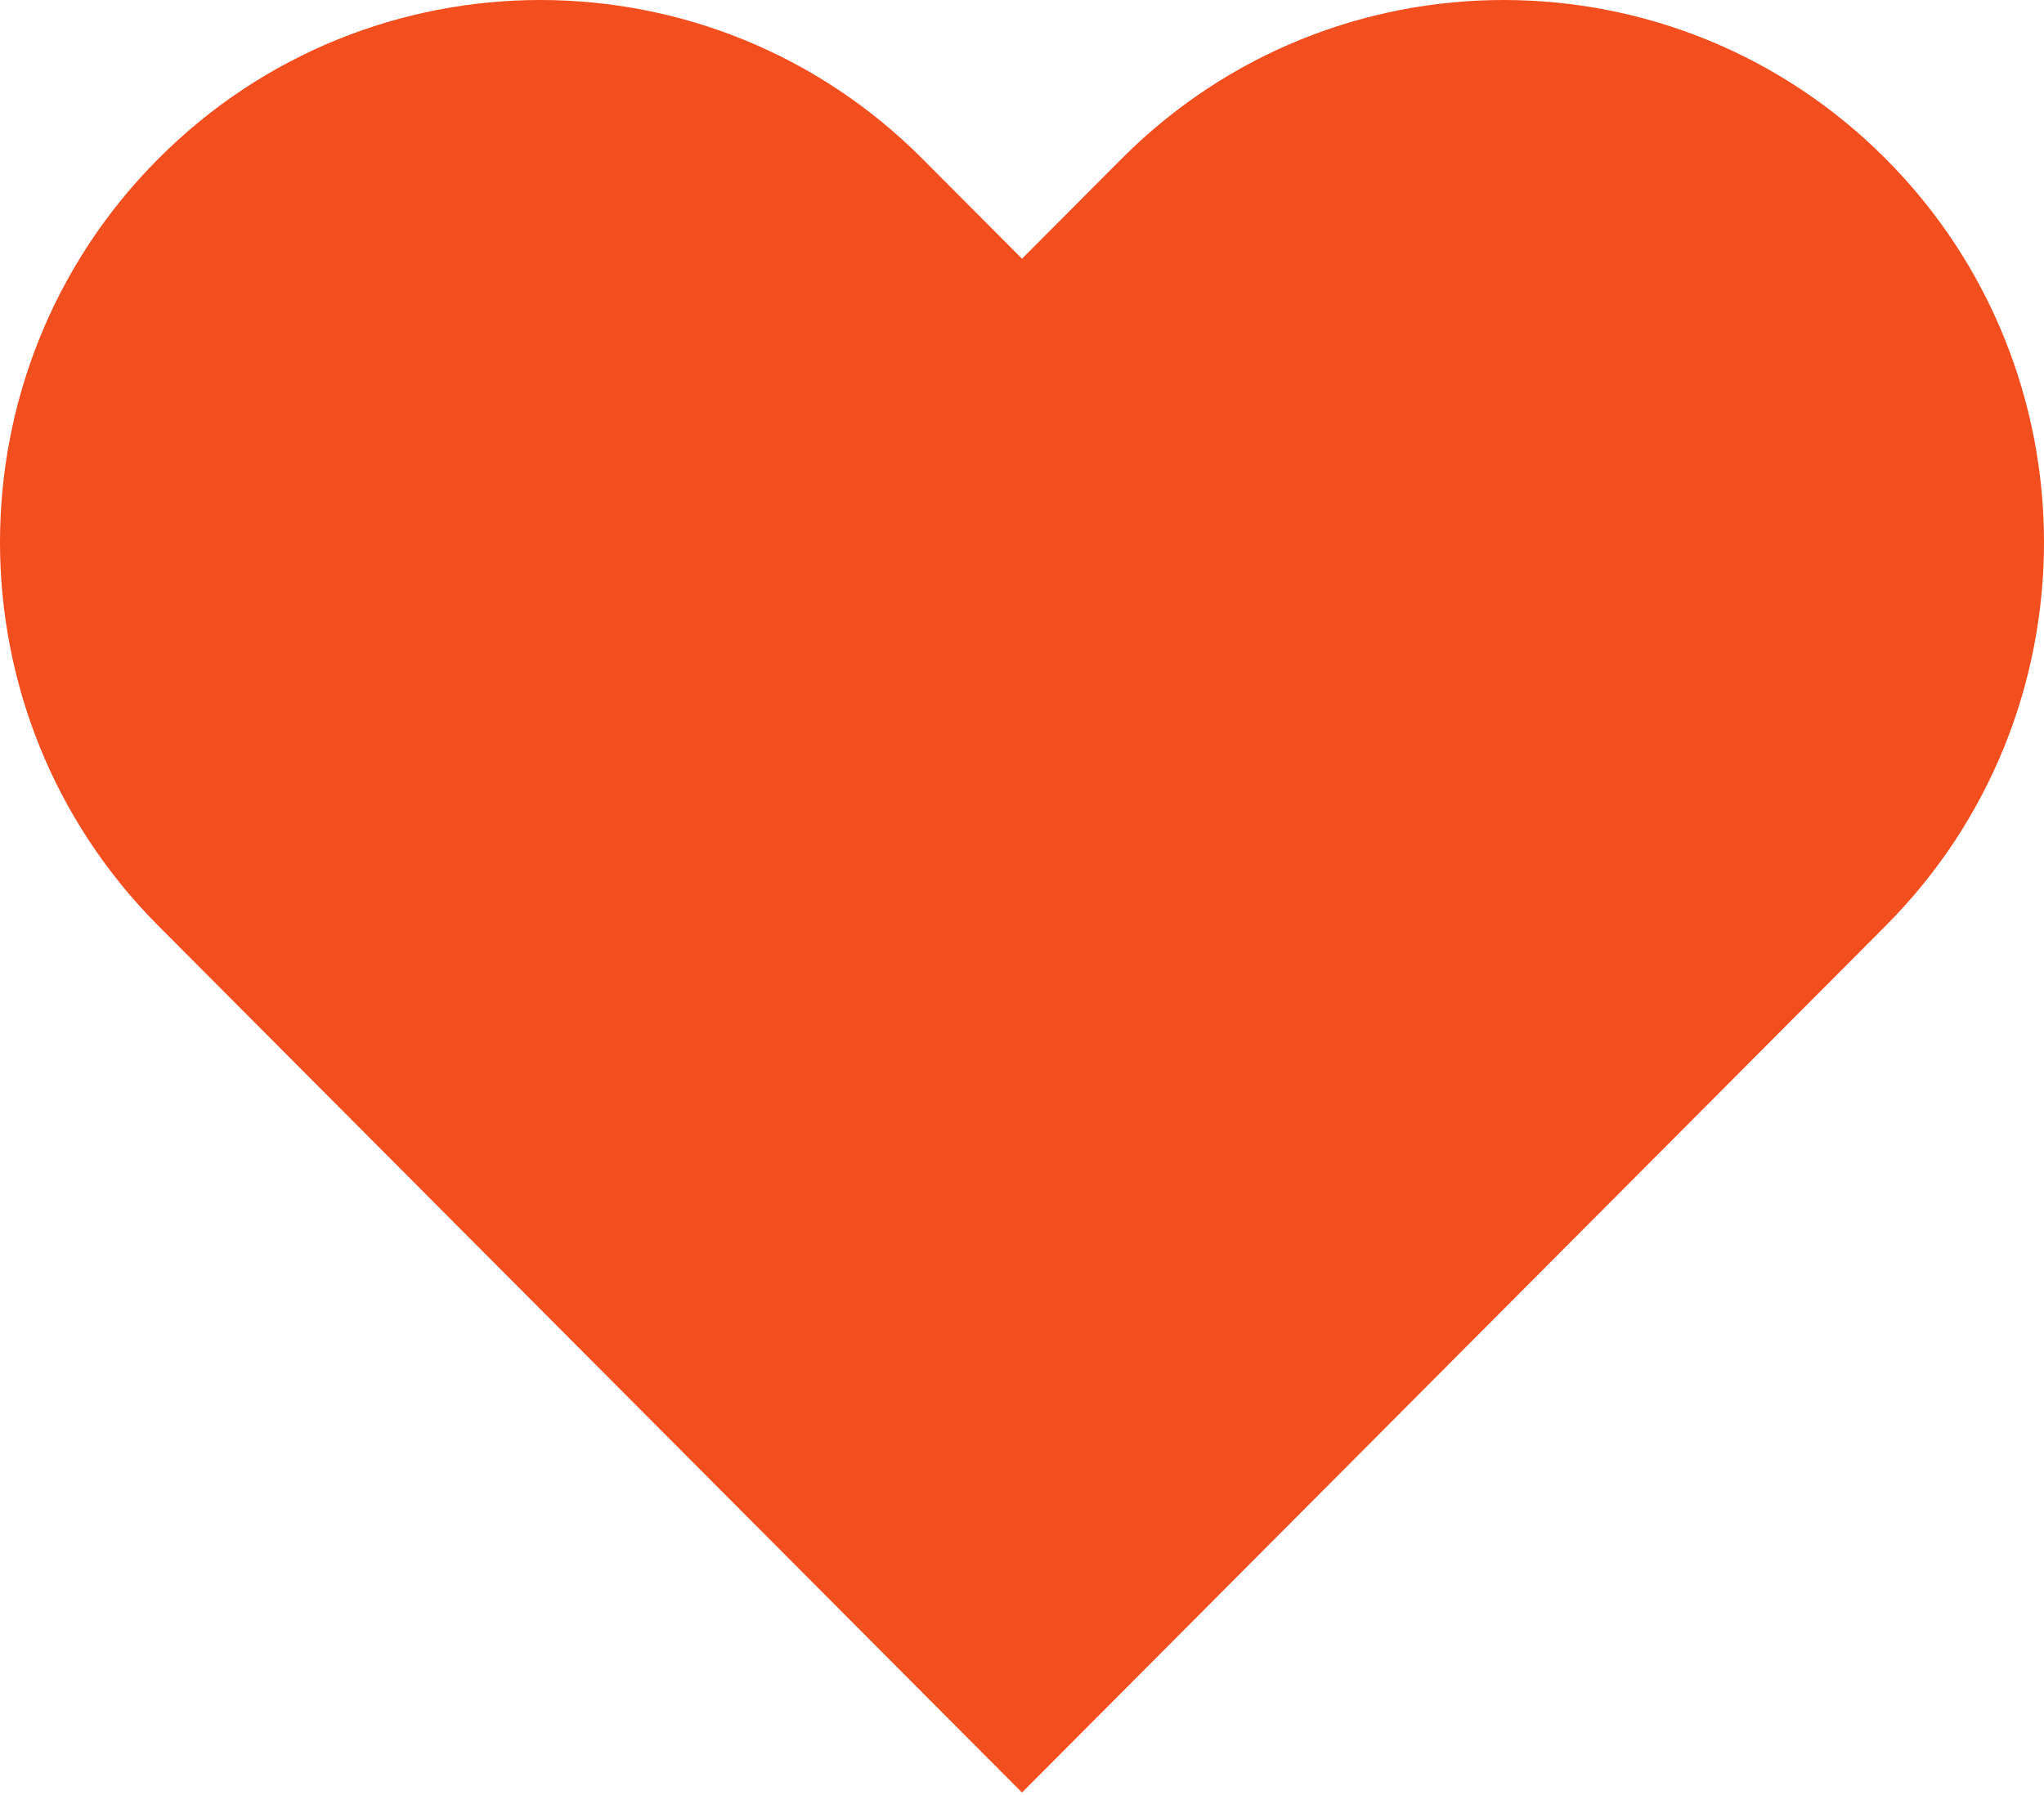
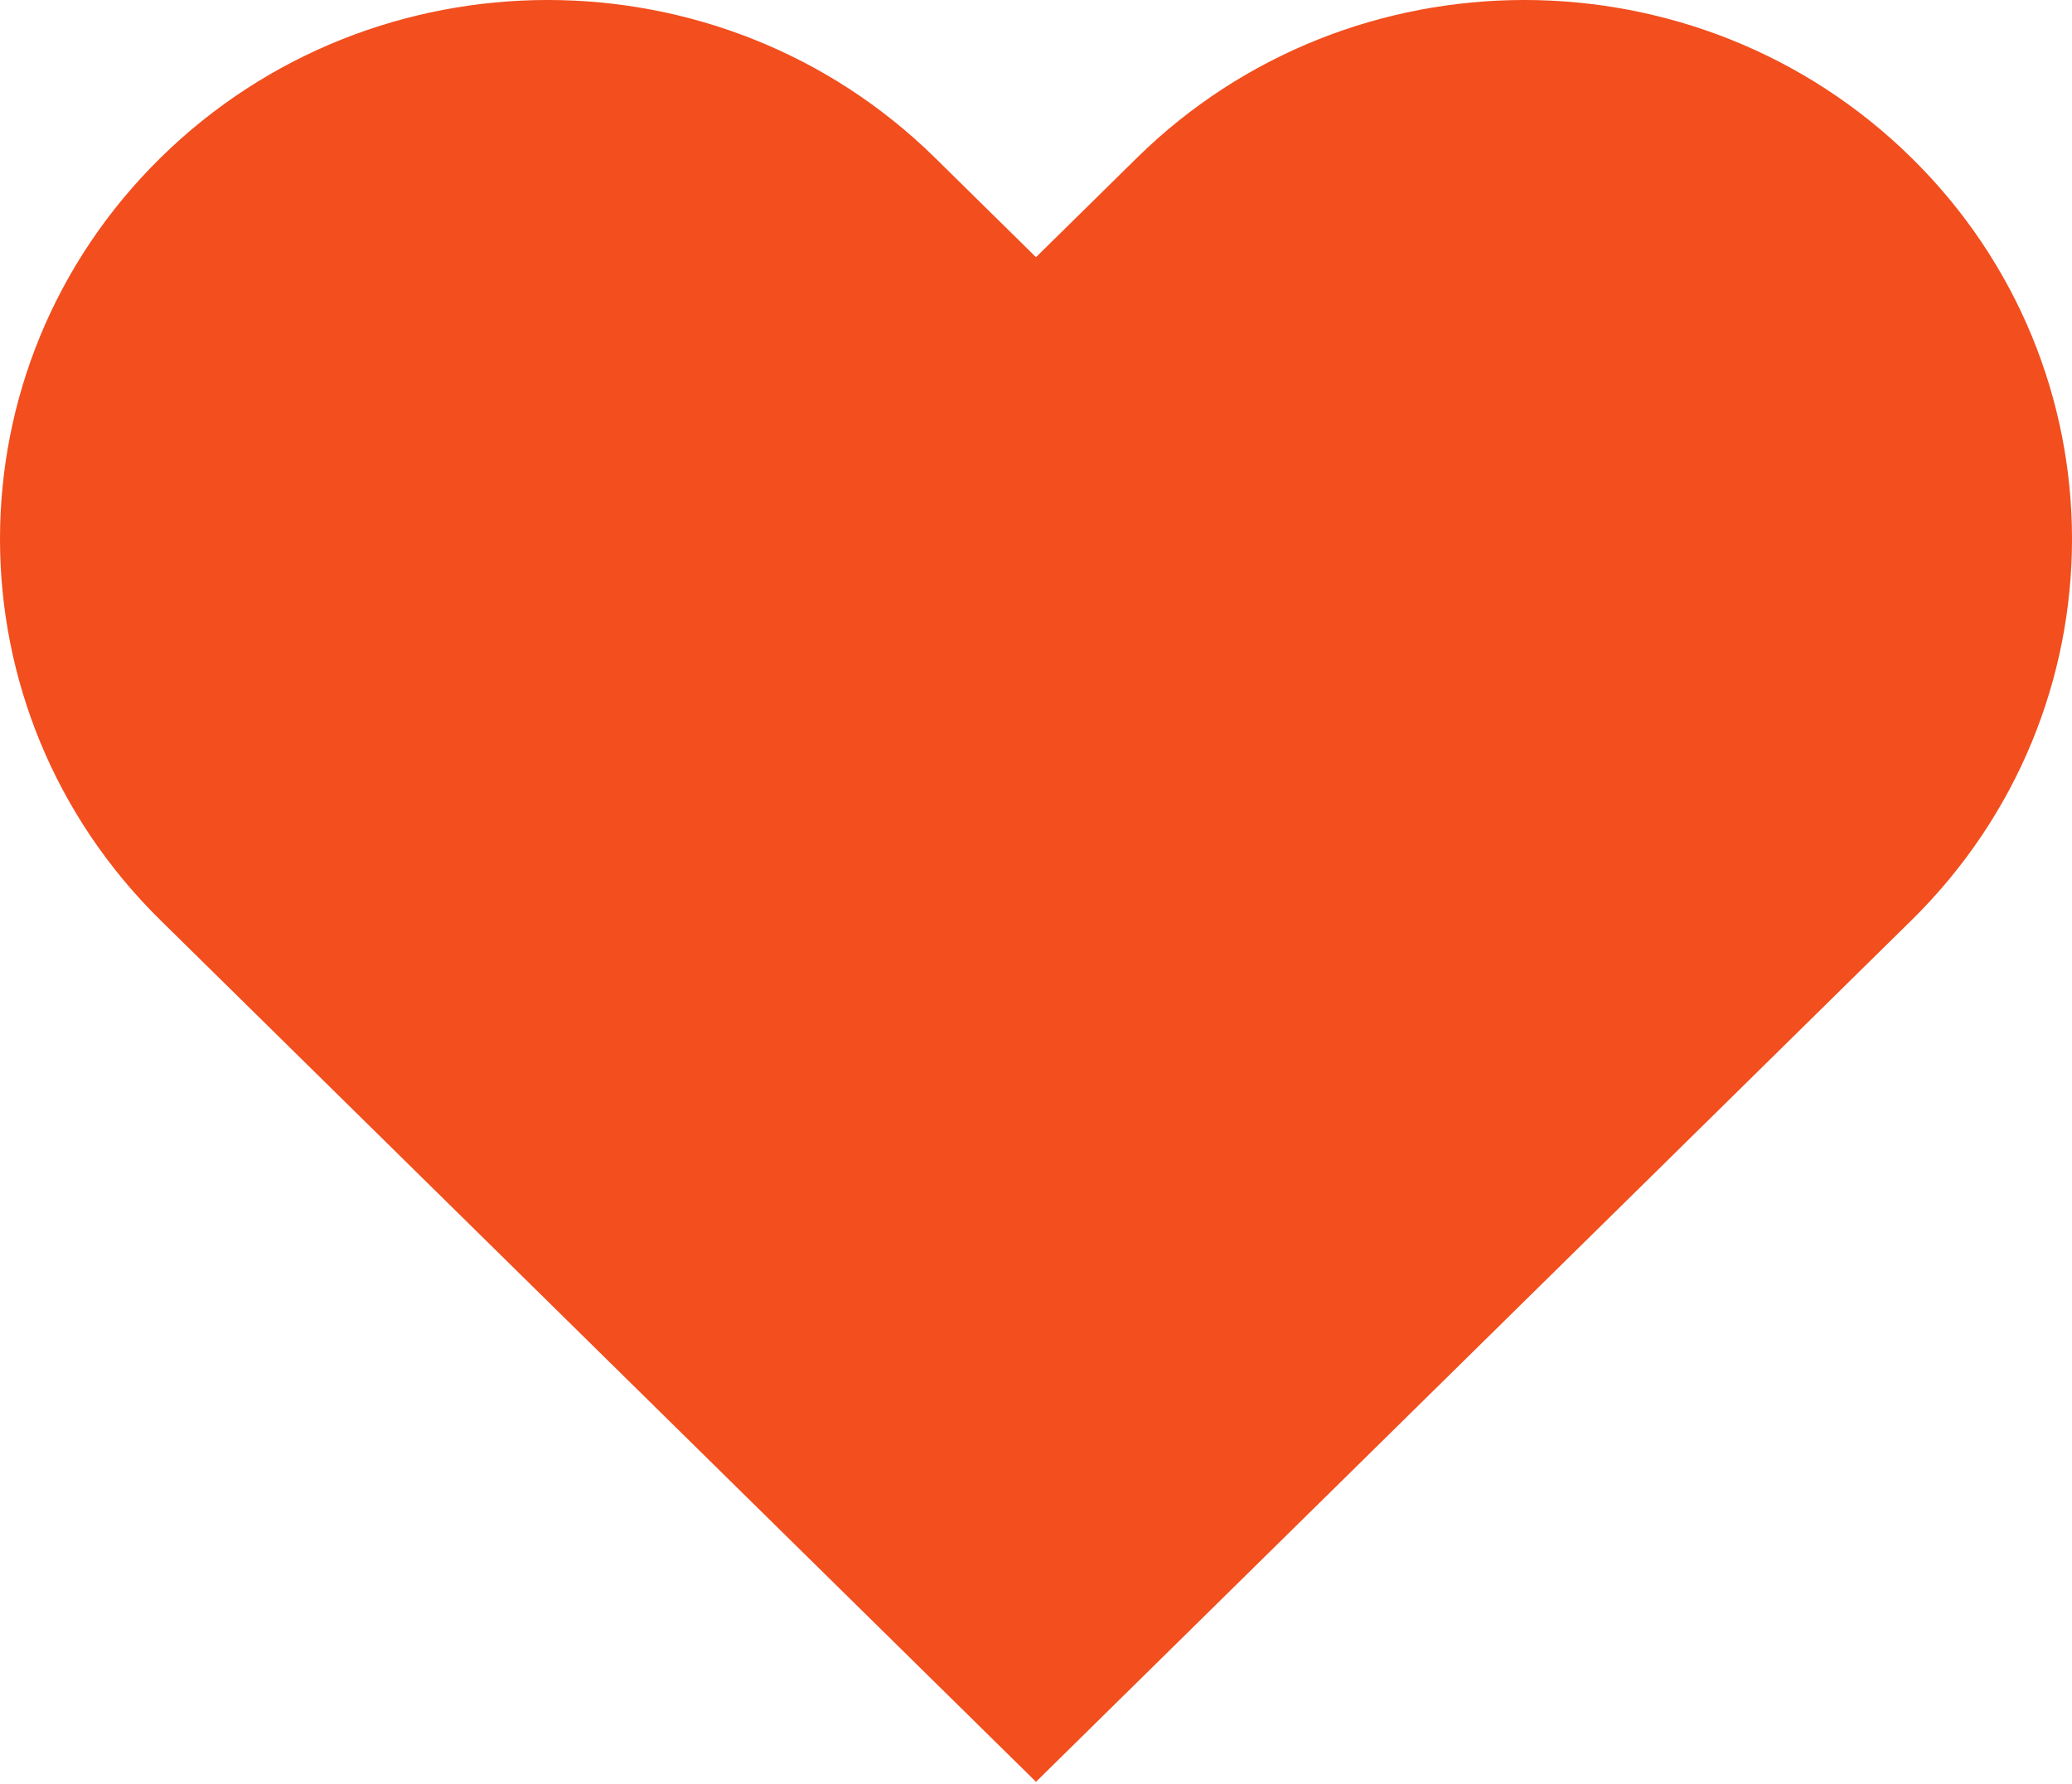
- <svg xmlns="http://www.w3.org/2000/svg" width="550" height="483" viewBox="0 0 550 483" fill="none">
-   <path fill-rule="evenodd" clip-rule="evenodd" d="M42.587 42.749C99.371 -14.25 191.434 -14.25 248.217 42.749L275 69.634L301.783 42.749C358.566 -14.25 450.63 -14.25 507.413 42.749C564.196 99.748 564.196 192.162 507.413 249.16L275 482.456L42.587 249.16C-14.196 192.162 -14.196 99.748 42.587 42.749Z" fill="#F24E1E" />
+ <svg xmlns="http://www.w3.org/2000/svg" width="108" height="93" viewBox="0 0 108 93" fill="none">
+   <path fill-rule="evenodd" clip-rule="evenodd" d="M8.363 8.231C19.513 -2.744 37.591 -2.744 48.741 8.231L54 13.408L59.259 8.231C70.409 -2.744 88.487 -2.744 99.637 8.231C110.788 19.206 110.788 37 99.637 47.975L54 92.895L8.363 47.975C-2.788 37 -2.788 19.206 8.363 8.231Z" fill="#F24E1E" />
</svg>
